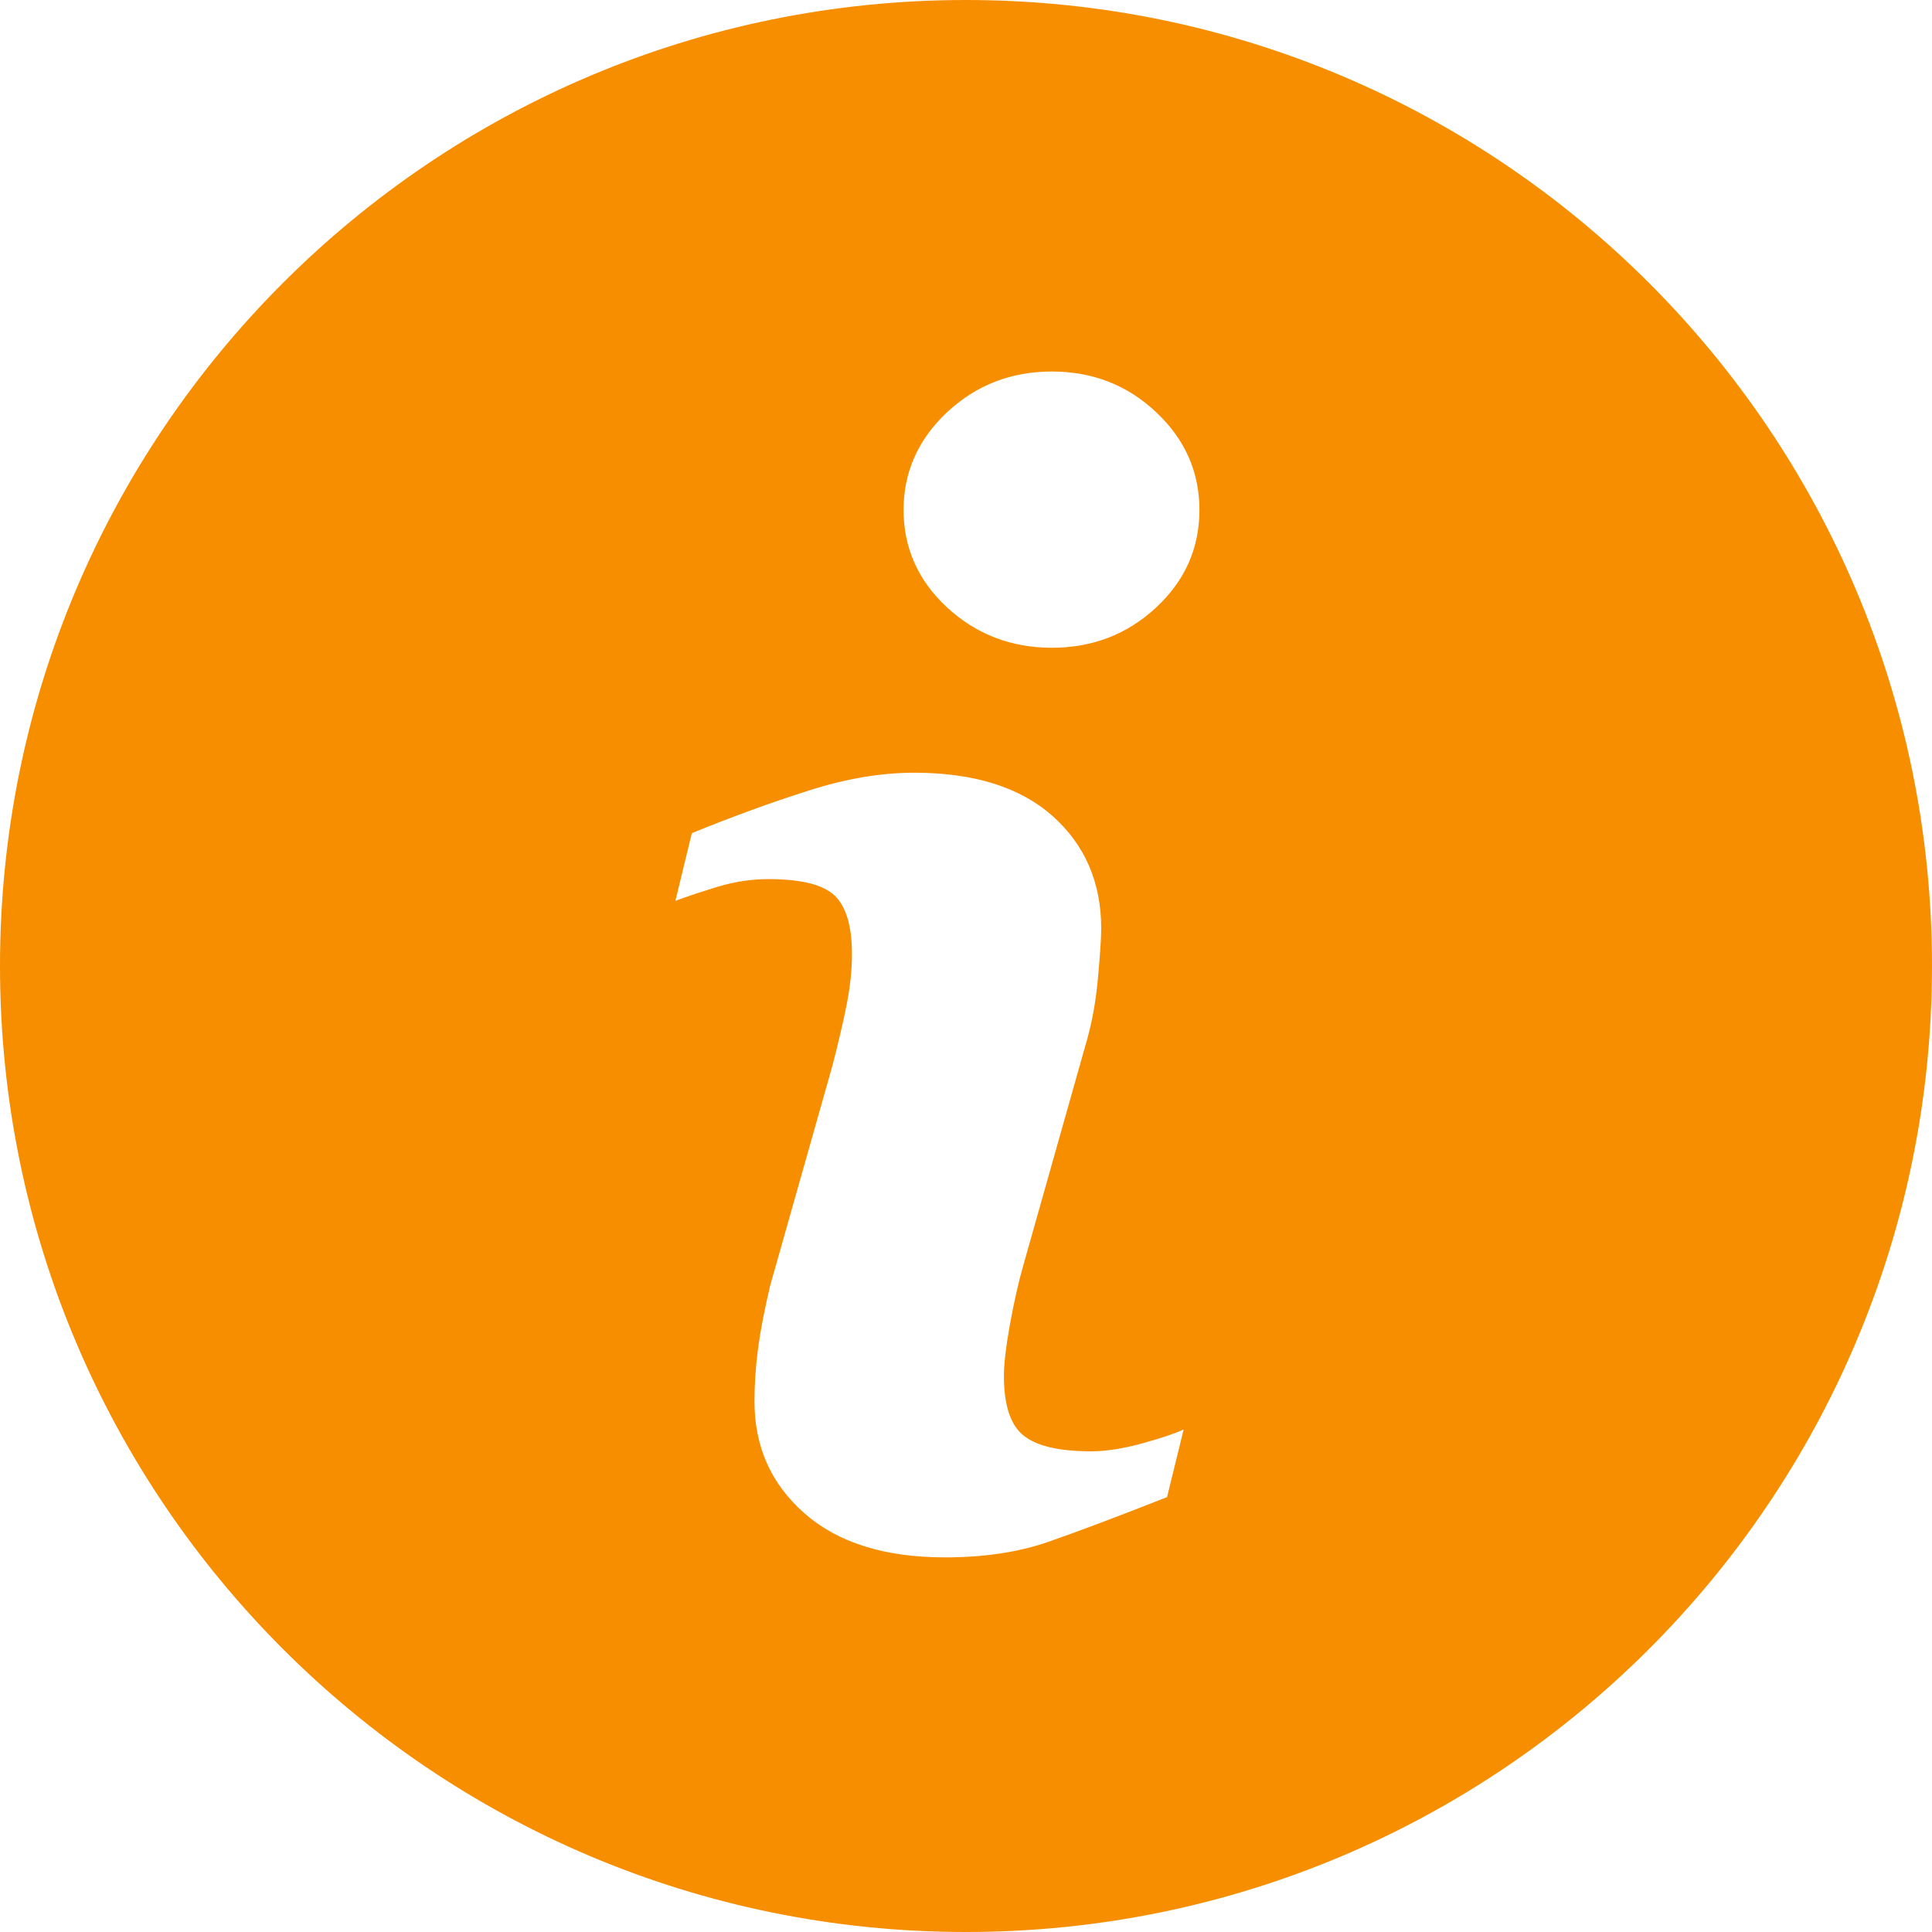
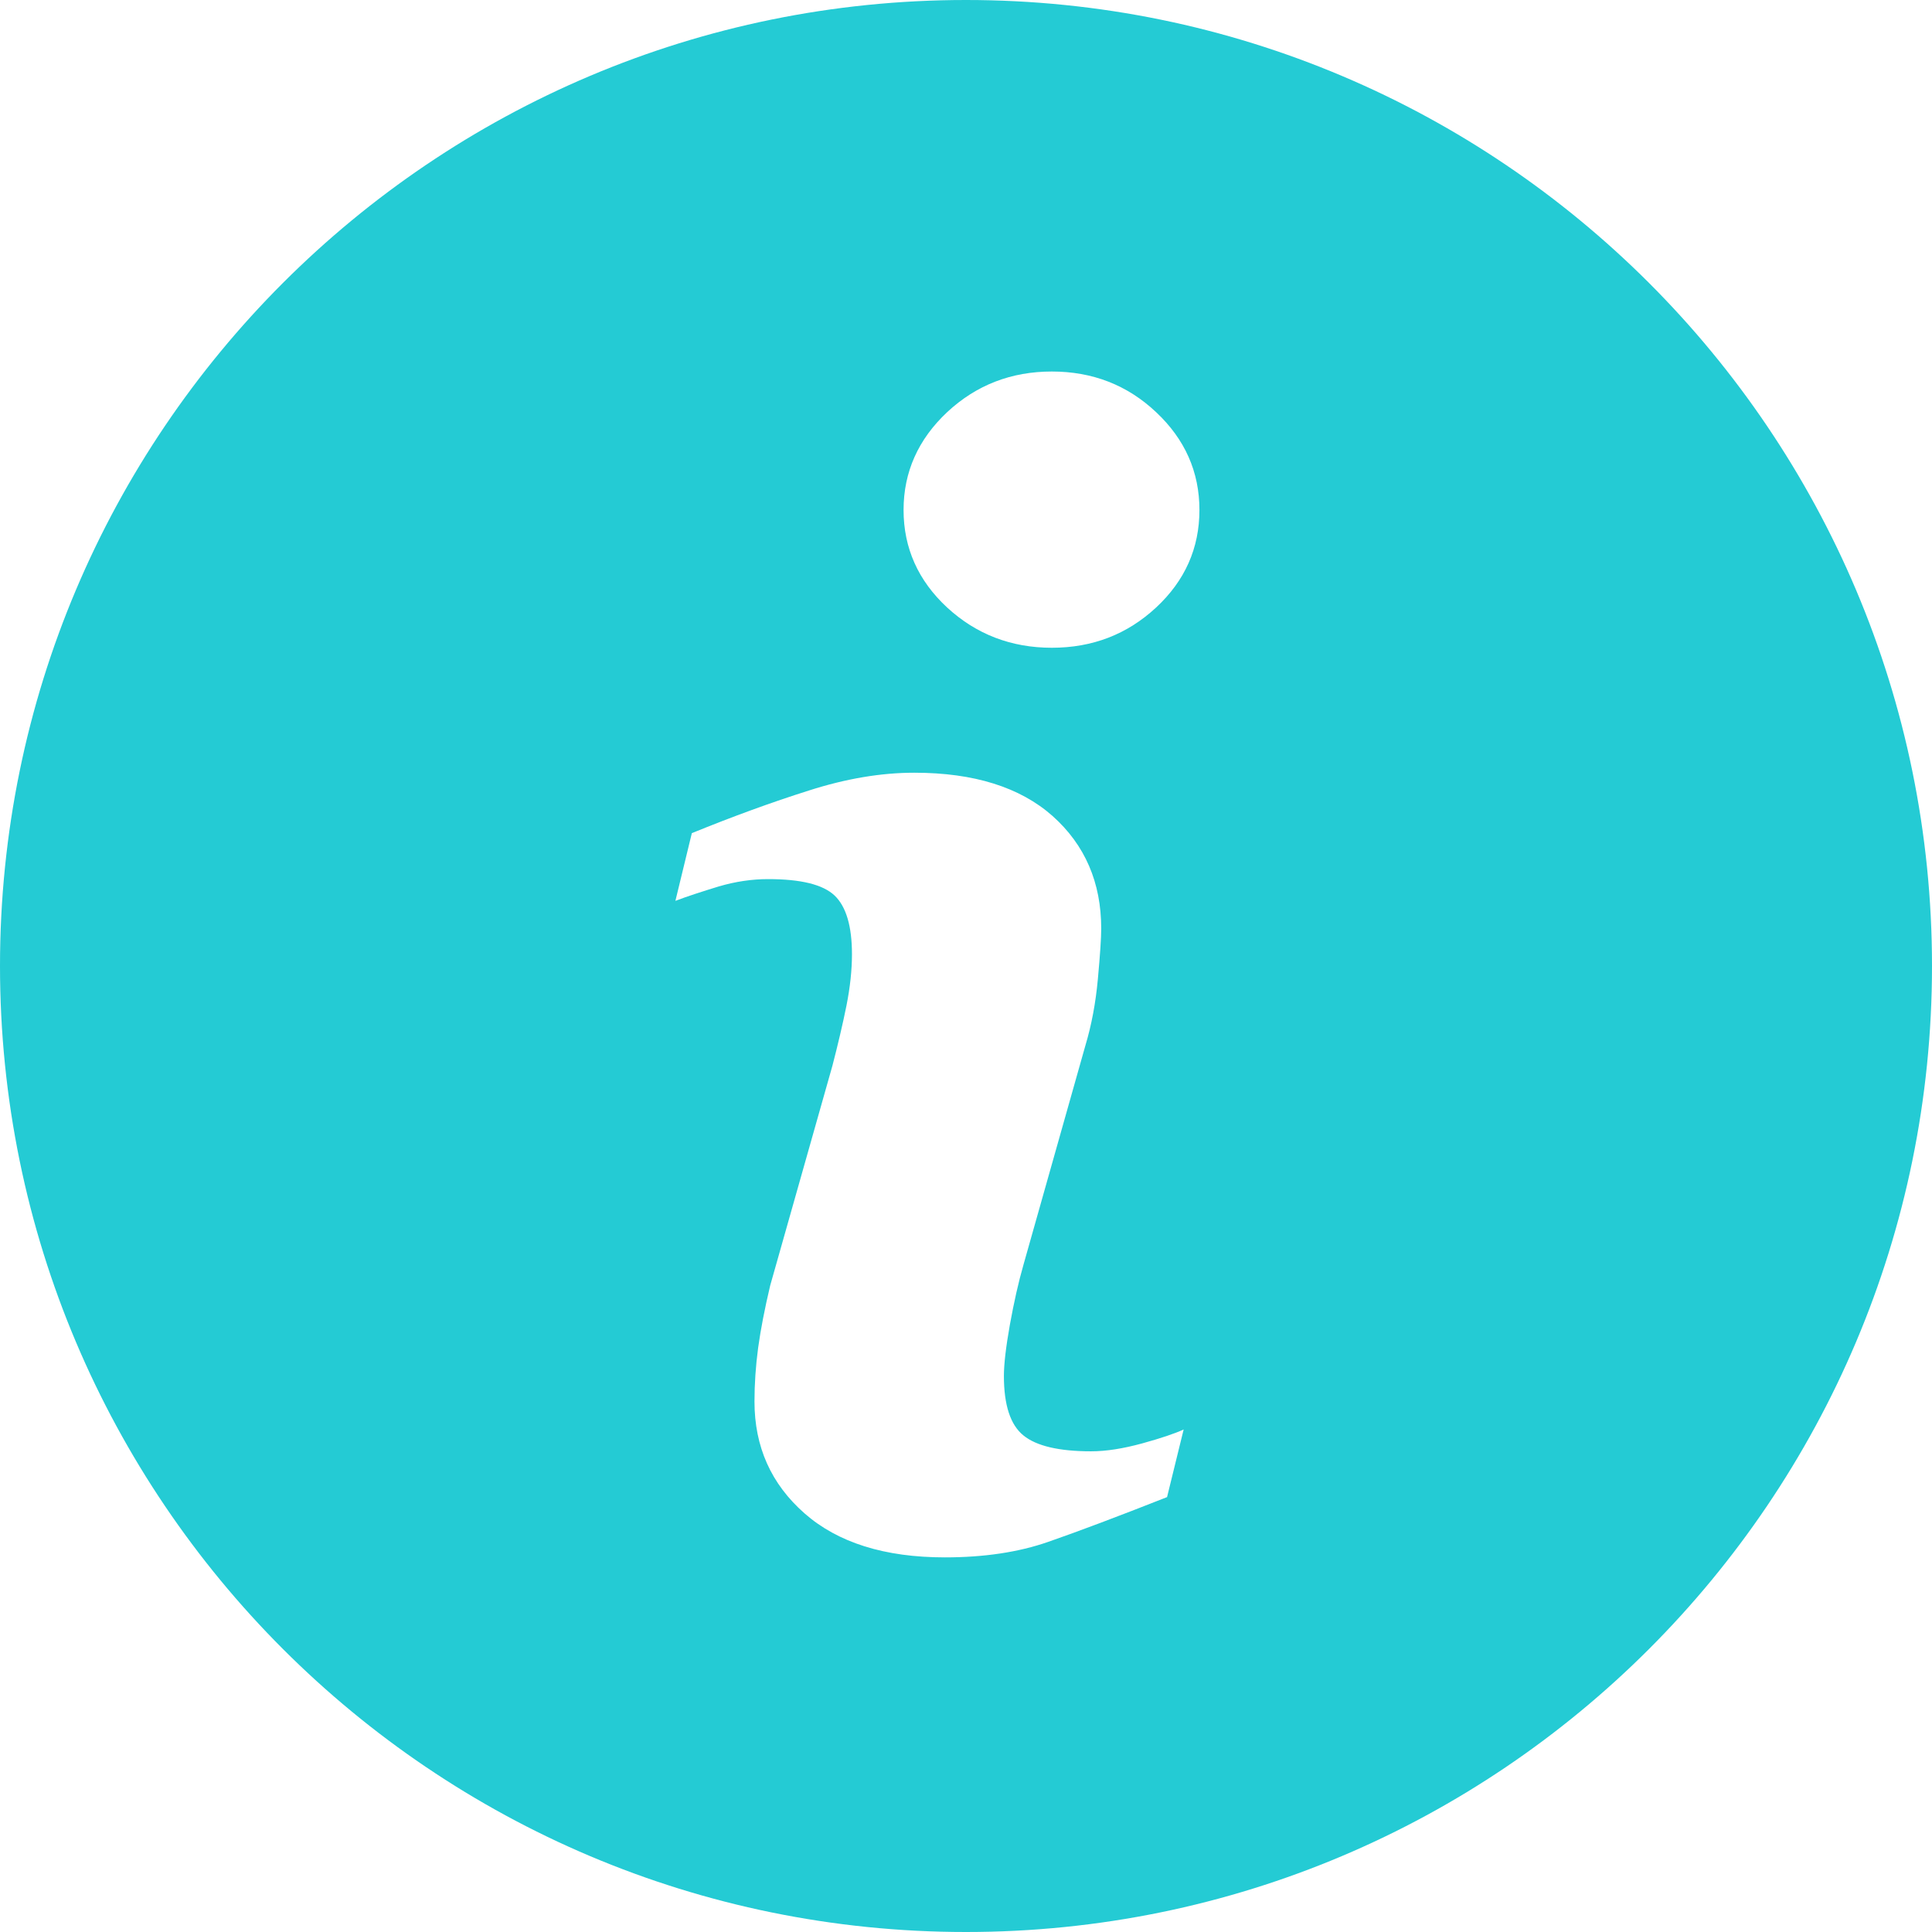
<svg xmlns="http://www.w3.org/2000/svg" version="1.1" width="512" height="512" x="0" y="0" viewBox="0 0 23.625 23.625" style="enable-background:new 0 0 512 512" xml:space="preserve" class="">
  <g>
    <g>
-       <path style="" d="M11.812,0C5.289,0,0,5.289,0,11.812s5.289,11.813,11.812,11.813s11.813-5.29,11.813-11.813   S18.335,0,11.812,0z M14.271,18.307c-0.608,0.24-1.092,0.422-1.455,0.548c-0.362,0.126-0.783,0.189-1.262,0.189   c-0.736,0-1.309-0.18-1.717-0.539s-0.611-0.814-0.611-1.367c0-0.215,0.015-0.435,0.045-0.659c0.031-0.224,0.08-0.476,0.147-0.759   l0.761-2.688c0.067-0.258,0.125-0.503,0.171-0.731c0.046-0.23,0.068-0.441,0.068-0.633c0-0.342-0.071-0.582-0.212-0.717   c-0.143-0.135-0.412-0.201-0.813-0.201c-0.196,0-0.398,0.029-0.605,0.09c-0.205,0.063-0.383,0.12-0.529,0.176l0.201-0.828   c0.498-0.203,0.975-0.377,1.43-0.521c0.455-0.146,0.885-0.218,1.29-0.218c0.731,0,1.295,0.178,1.692,0.53   c0.395,0.353,0.594,0.812,0.594,1.376c0,0.117-0.014,0.323-0.041,0.617c-0.027,0.295-0.078,0.564-0.152,0.811l-0.757,2.68   c-0.062,0.215-0.117,0.461-0.167,0.736c-0.049,0.275-0.073,0.485-0.073,0.626c0,0.356,0.079,0.599,0.239,0.728   c0.158,0.129,0.435,0.194,0.827,0.194c0.185,0,0.392-0.033,0.626-0.097c0.232-0.064,0.4-0.121,0.506-0.17L14.271,18.307z    M14.137,7.429c-0.353,0.328-0.778,0.492-1.275,0.492c-0.496,0-0.924-0.164-1.28-0.492c-0.354-0.328-0.533-0.727-0.533-1.193   c0-0.465,0.18-0.865,0.533-1.196c0.356-0.332,0.784-0.497,1.28-0.497c0.497,0,0.923,0.165,1.275,0.497   c0.353,0.331,0.53,0.731,0.53,1.196C14.667,6.703,14.49,7.101,14.137,7.429z" fill="#F78E00" data-original="#030104" />
+       <path style="" d="M11.812,0C5.289,0,0,5.289,0,11.812s5.289,11.813,11.812,11.813s11.813-5.29,11.813-11.813   S18.335,0,11.812,0z M14.271,18.307c-0.608,0.24-1.092,0.422-1.455,0.548c-0.362,0.126-0.783,0.189-1.262,0.189   c-0.736,0-1.309-0.18-1.717-0.539s-0.611-0.814-0.611-1.367c0-0.215,0.015-0.435,0.045-0.659c0.031-0.224,0.08-0.476,0.147-0.759   l0.761-2.688c0.067-0.258,0.125-0.503,0.171-0.731c0.046-0.23,0.068-0.441,0.068-0.633c0-0.342-0.071-0.582-0.212-0.717   c-0.143-0.135-0.412-0.201-0.813-0.201c-0.196,0-0.398,0.029-0.605,0.09c-0.205,0.063-0.383,0.12-0.529,0.176l0.201-0.828   c0.498-0.203,0.975-0.377,1.43-0.521c0.455-0.146,0.885-0.218,1.29-0.218c0.731,0,1.295,0.178,1.692,0.53   c0.395,0.353,0.594,0.812,0.594,1.376c0,0.117-0.014,0.323-0.041,0.617c-0.027,0.295-0.078,0.564-0.152,0.811l-0.757,2.68   c-0.062,0.215-0.117,0.461-0.167,0.736c-0.049,0.275-0.073,0.485-0.073,0.626c0,0.356,0.079,0.599,0.239,0.728   c0.158,0.129,0.435,0.194,0.827,0.194c0.185,0,0.392-0.033,0.626-0.097c0.232-0.064,0.4-0.121,0.506-0.17L14.271,18.307z    M14.137,7.429c-0.353,0.328-0.778,0.492-1.275,0.492c-0.496,0-0.924-0.164-1.28-0.492c-0.354-0.328-0.533-0.727-0.533-1.193   c0-0.465,0.18-0.865,0.533-1.196c0.356-0.332,0.784-0.497,1.28-0.497c0.497,0,0.923,0.165,1.275,0.497   c0.353,0.331,0.53,0.731,0.53,1.196C14.667,6.703,14.49,7.101,14.137,7.429z" fill="#24CBD4" data-original="#030104" />
    </g>
    <g>
</g>
    <g>
</g>
    <g>
</g>
    <g>
</g>
    <g>
</g>
    <g>
</g>
    <g>
</g>
    <g>
</g>
    <g>
</g>
    <g>
</g>
    <g>
</g>
    <g>
</g>
    <g>
</g>
    <g>
</g>
    <g>
</g>
  </g>
</svg>
